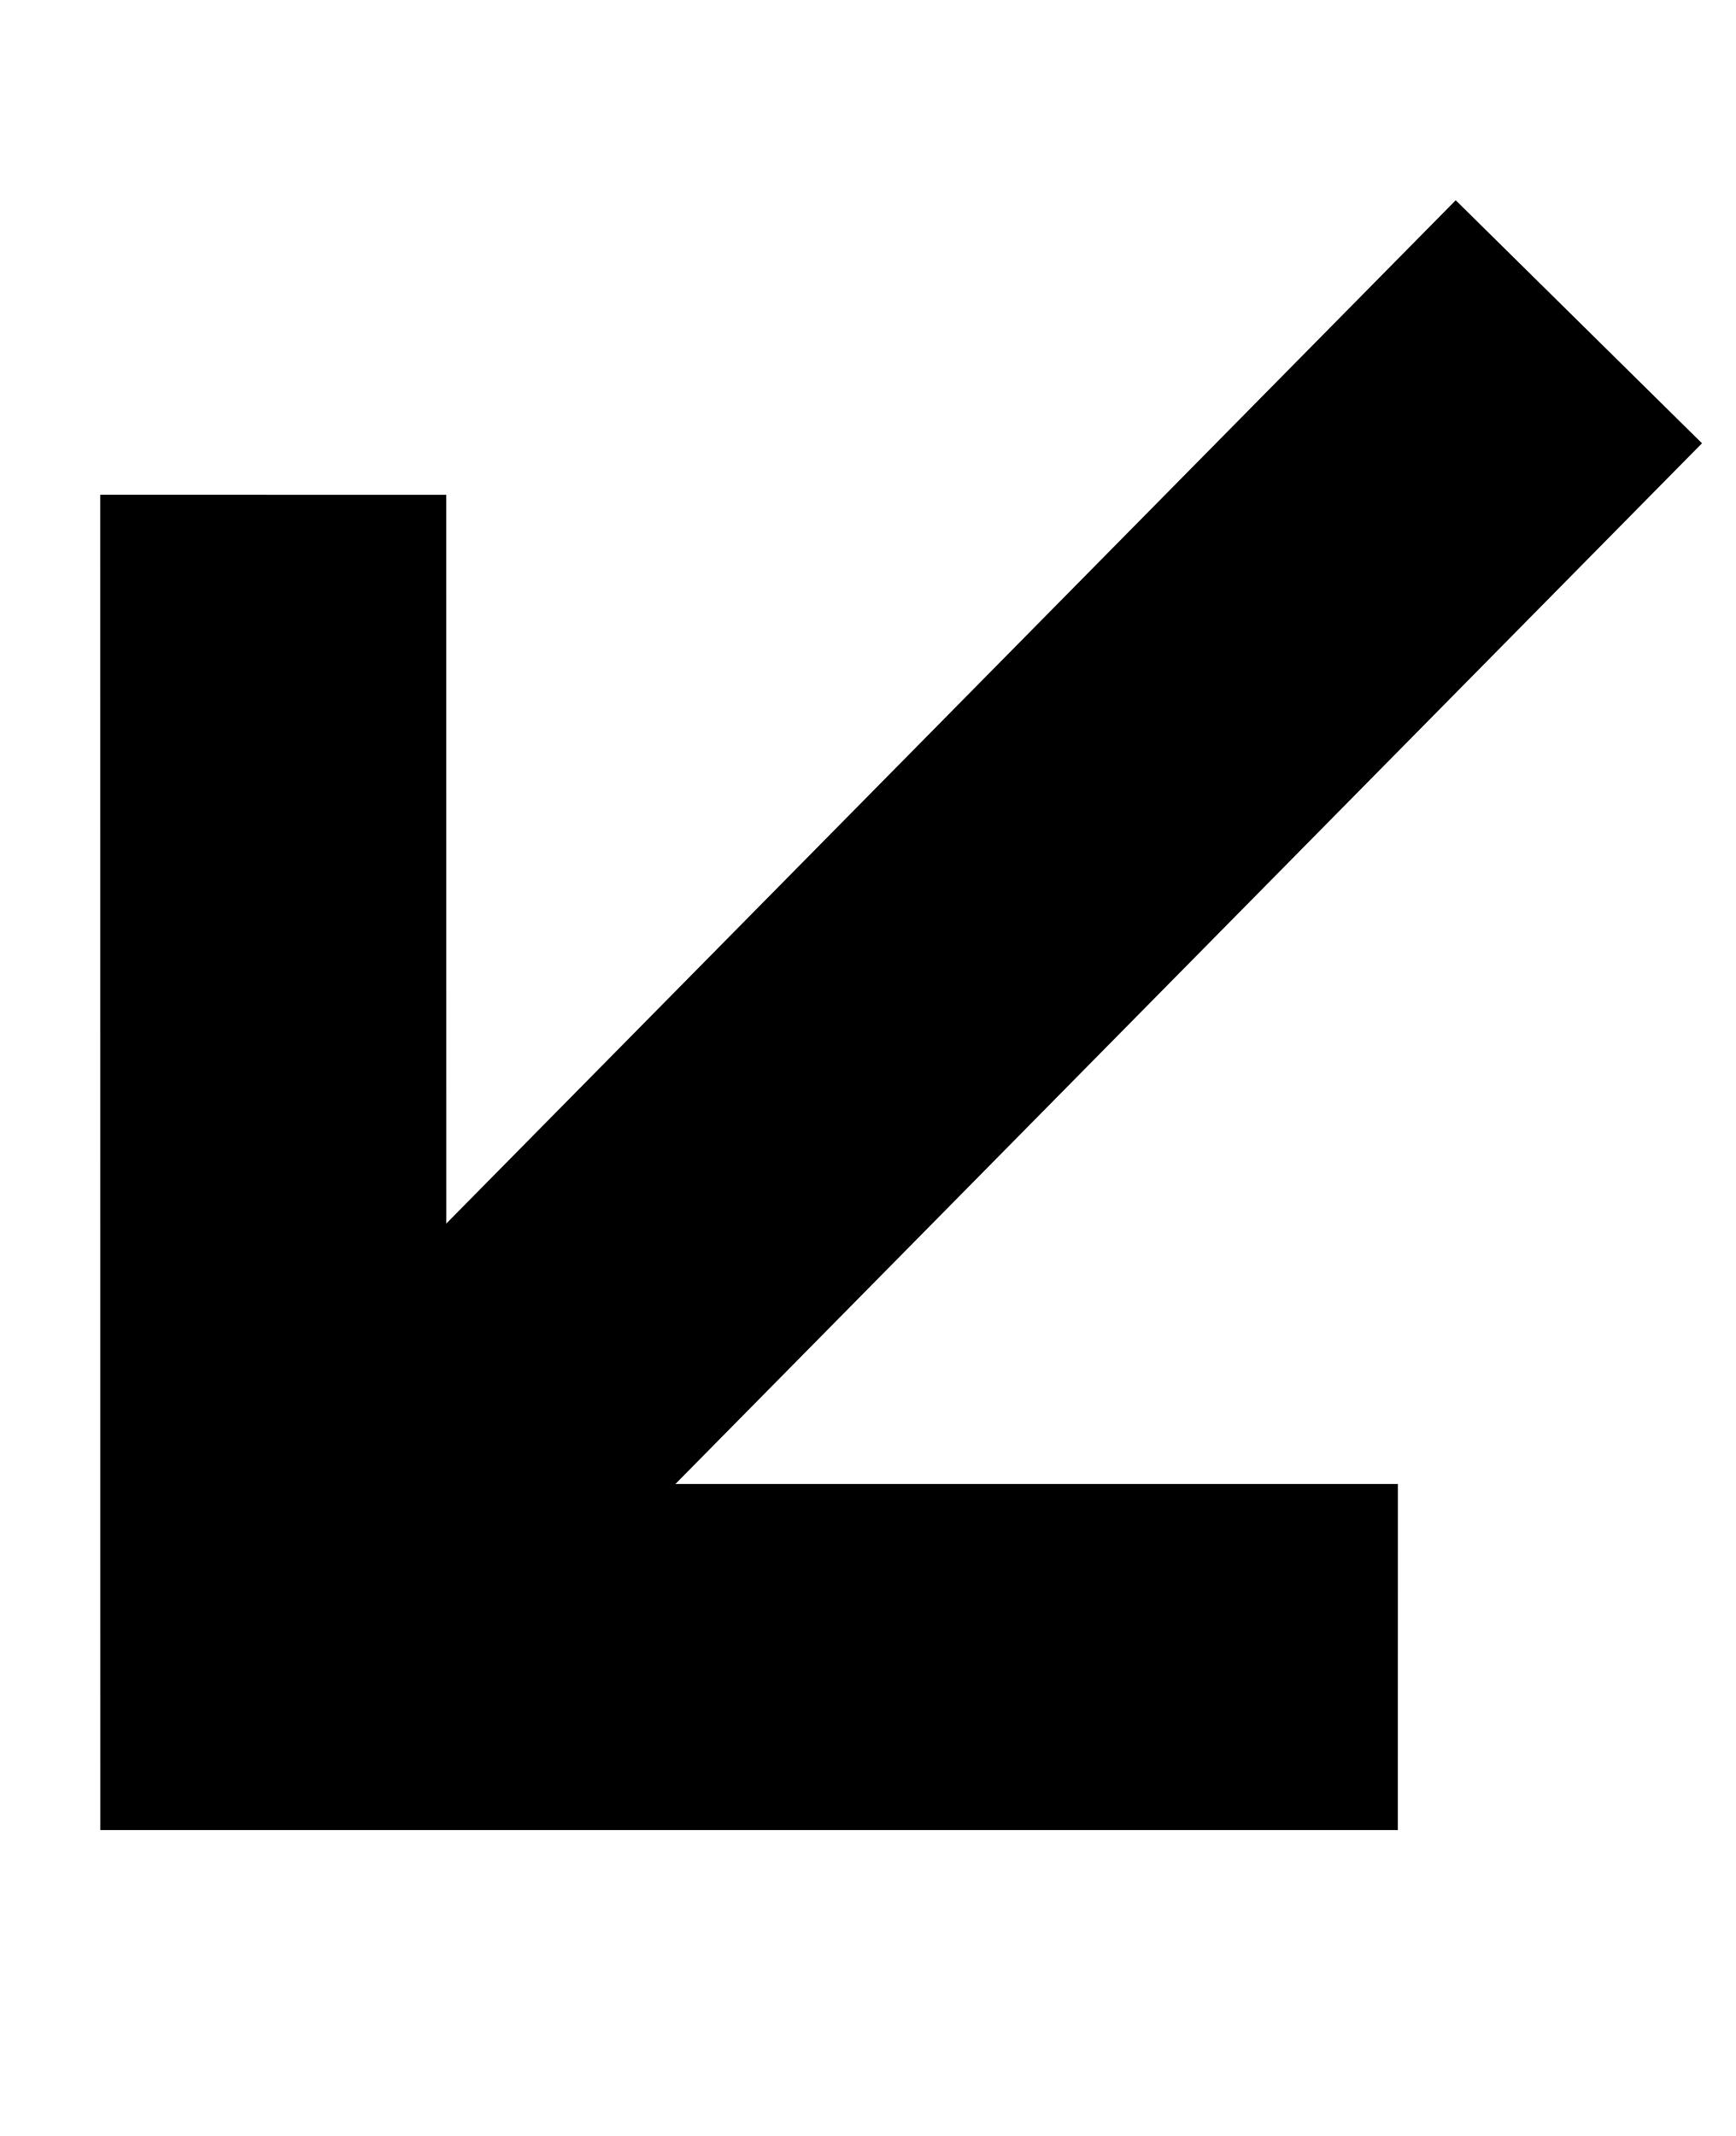
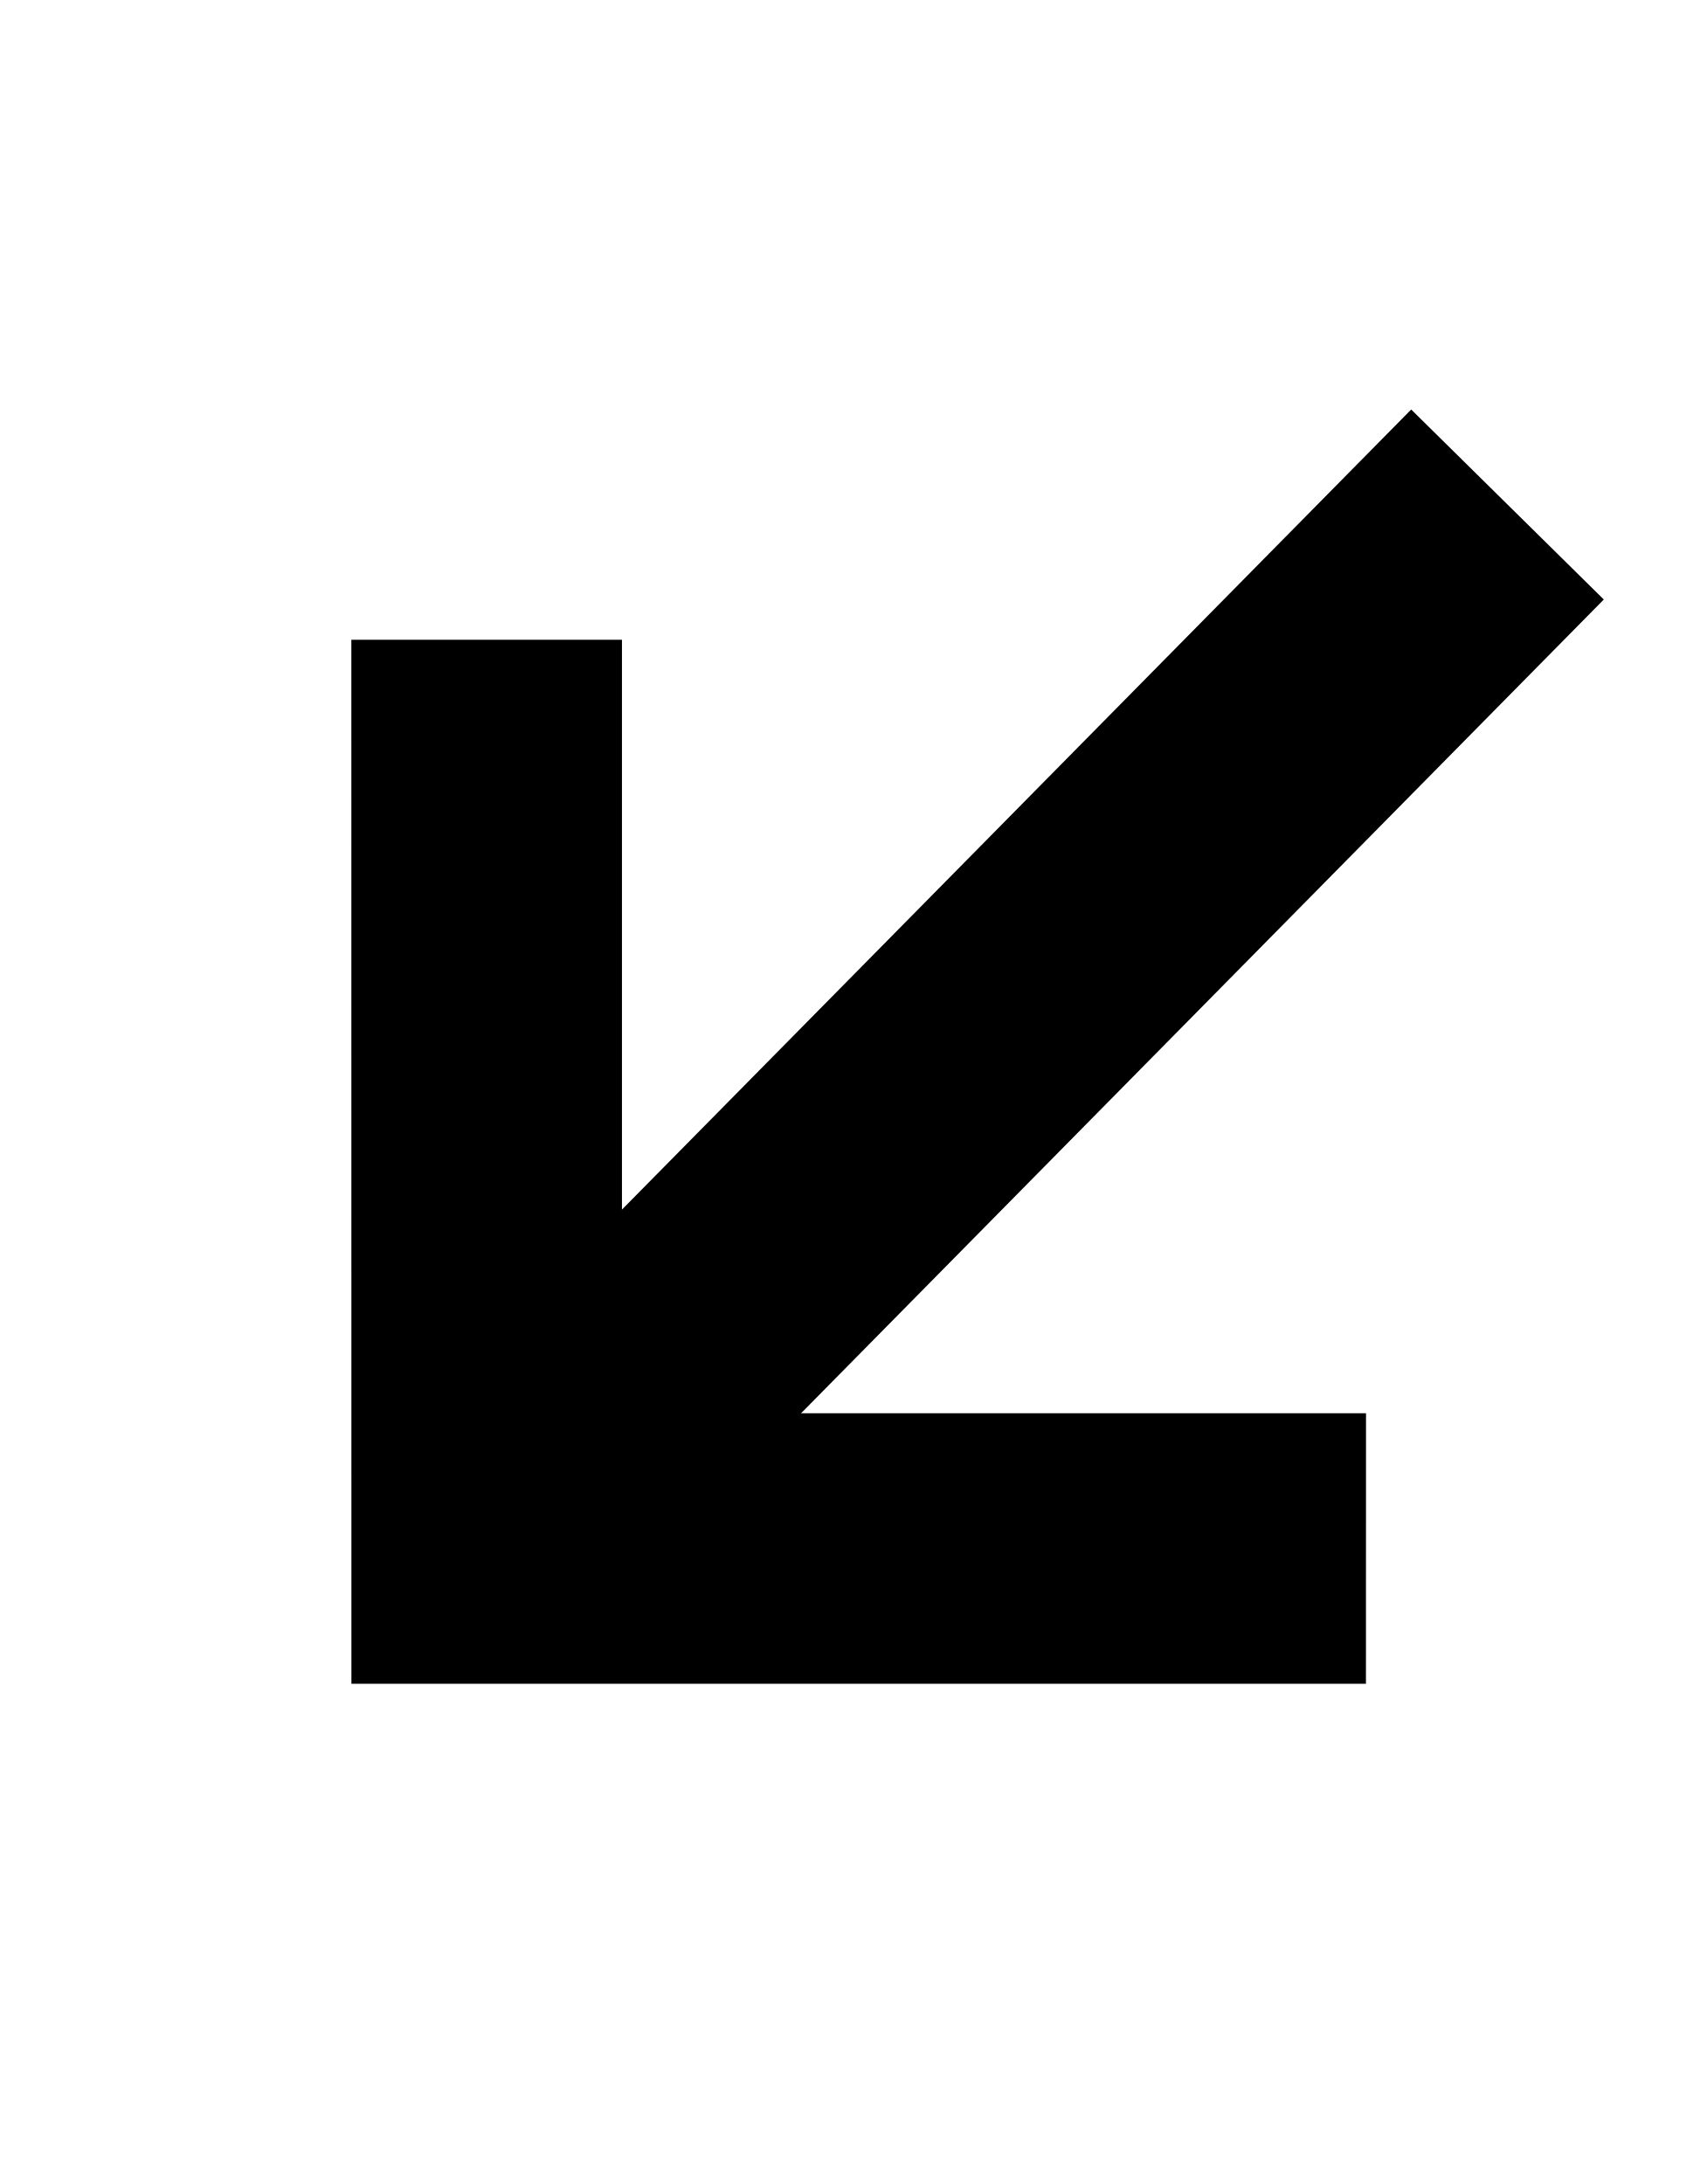
- <svg xmlns="http://www.w3.org/2000/svg" width="26" height="32" viewBox="0 0 26 32" fill="none">
-   <path d="M25.5 6.641L7.602 24.784L3.911 21.144L21.81 3L25.5 6.641Z" fill="black" />
-   <path d="M1.502 7.412L1.503 27.417L20.943 27.417L20.944 22.232L6.687 22.232L6.686 7.413L1.502 7.412Z" fill="black" />
+ <svg xmlns="http://www.w3.org/2000/svg" width="25" height="32" viewBox="0 0 25 32" fill="none">
+   <path d="M23.499 8.784L9.812 22.659L6.99 19.875L20.677 6L23.499 8.784Z" fill="black" />
+   <path d="M5.148 9.374L5.149 24.671L20.014 24.671L20.015 20.707L9.113 20.707L9.113 9.374L5.148 9.374Z" fill="black" />
</svg>
